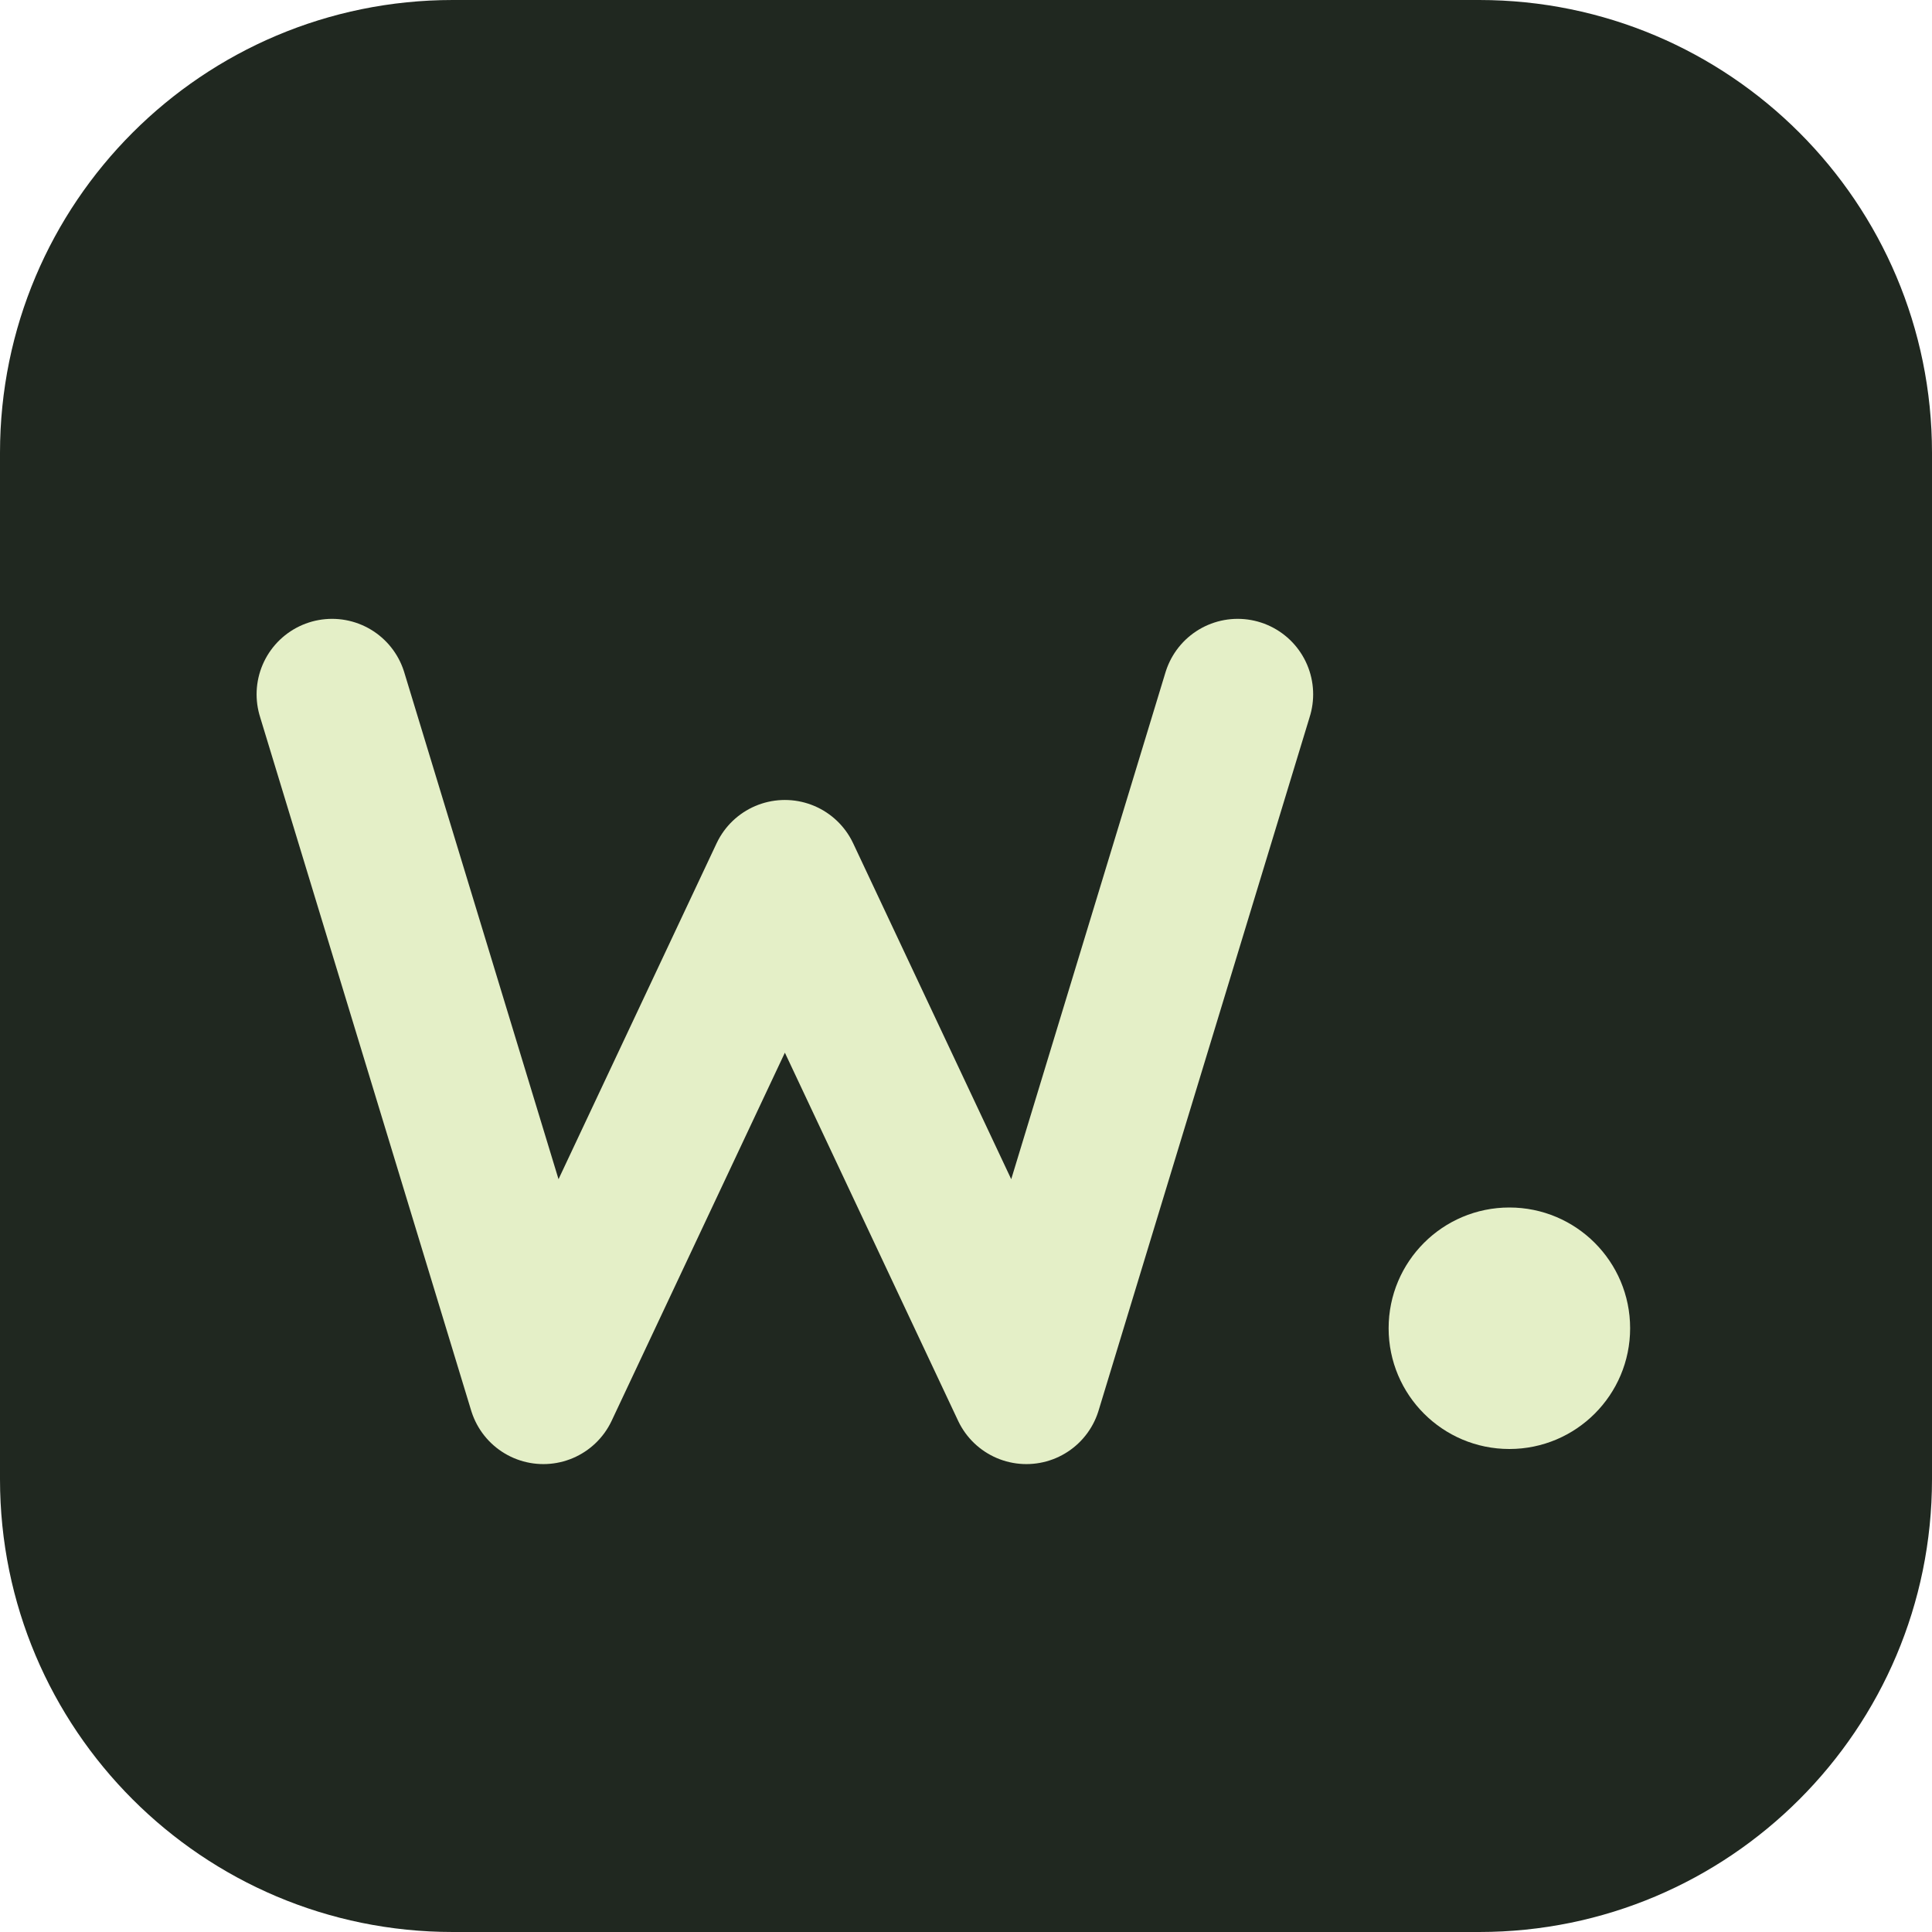
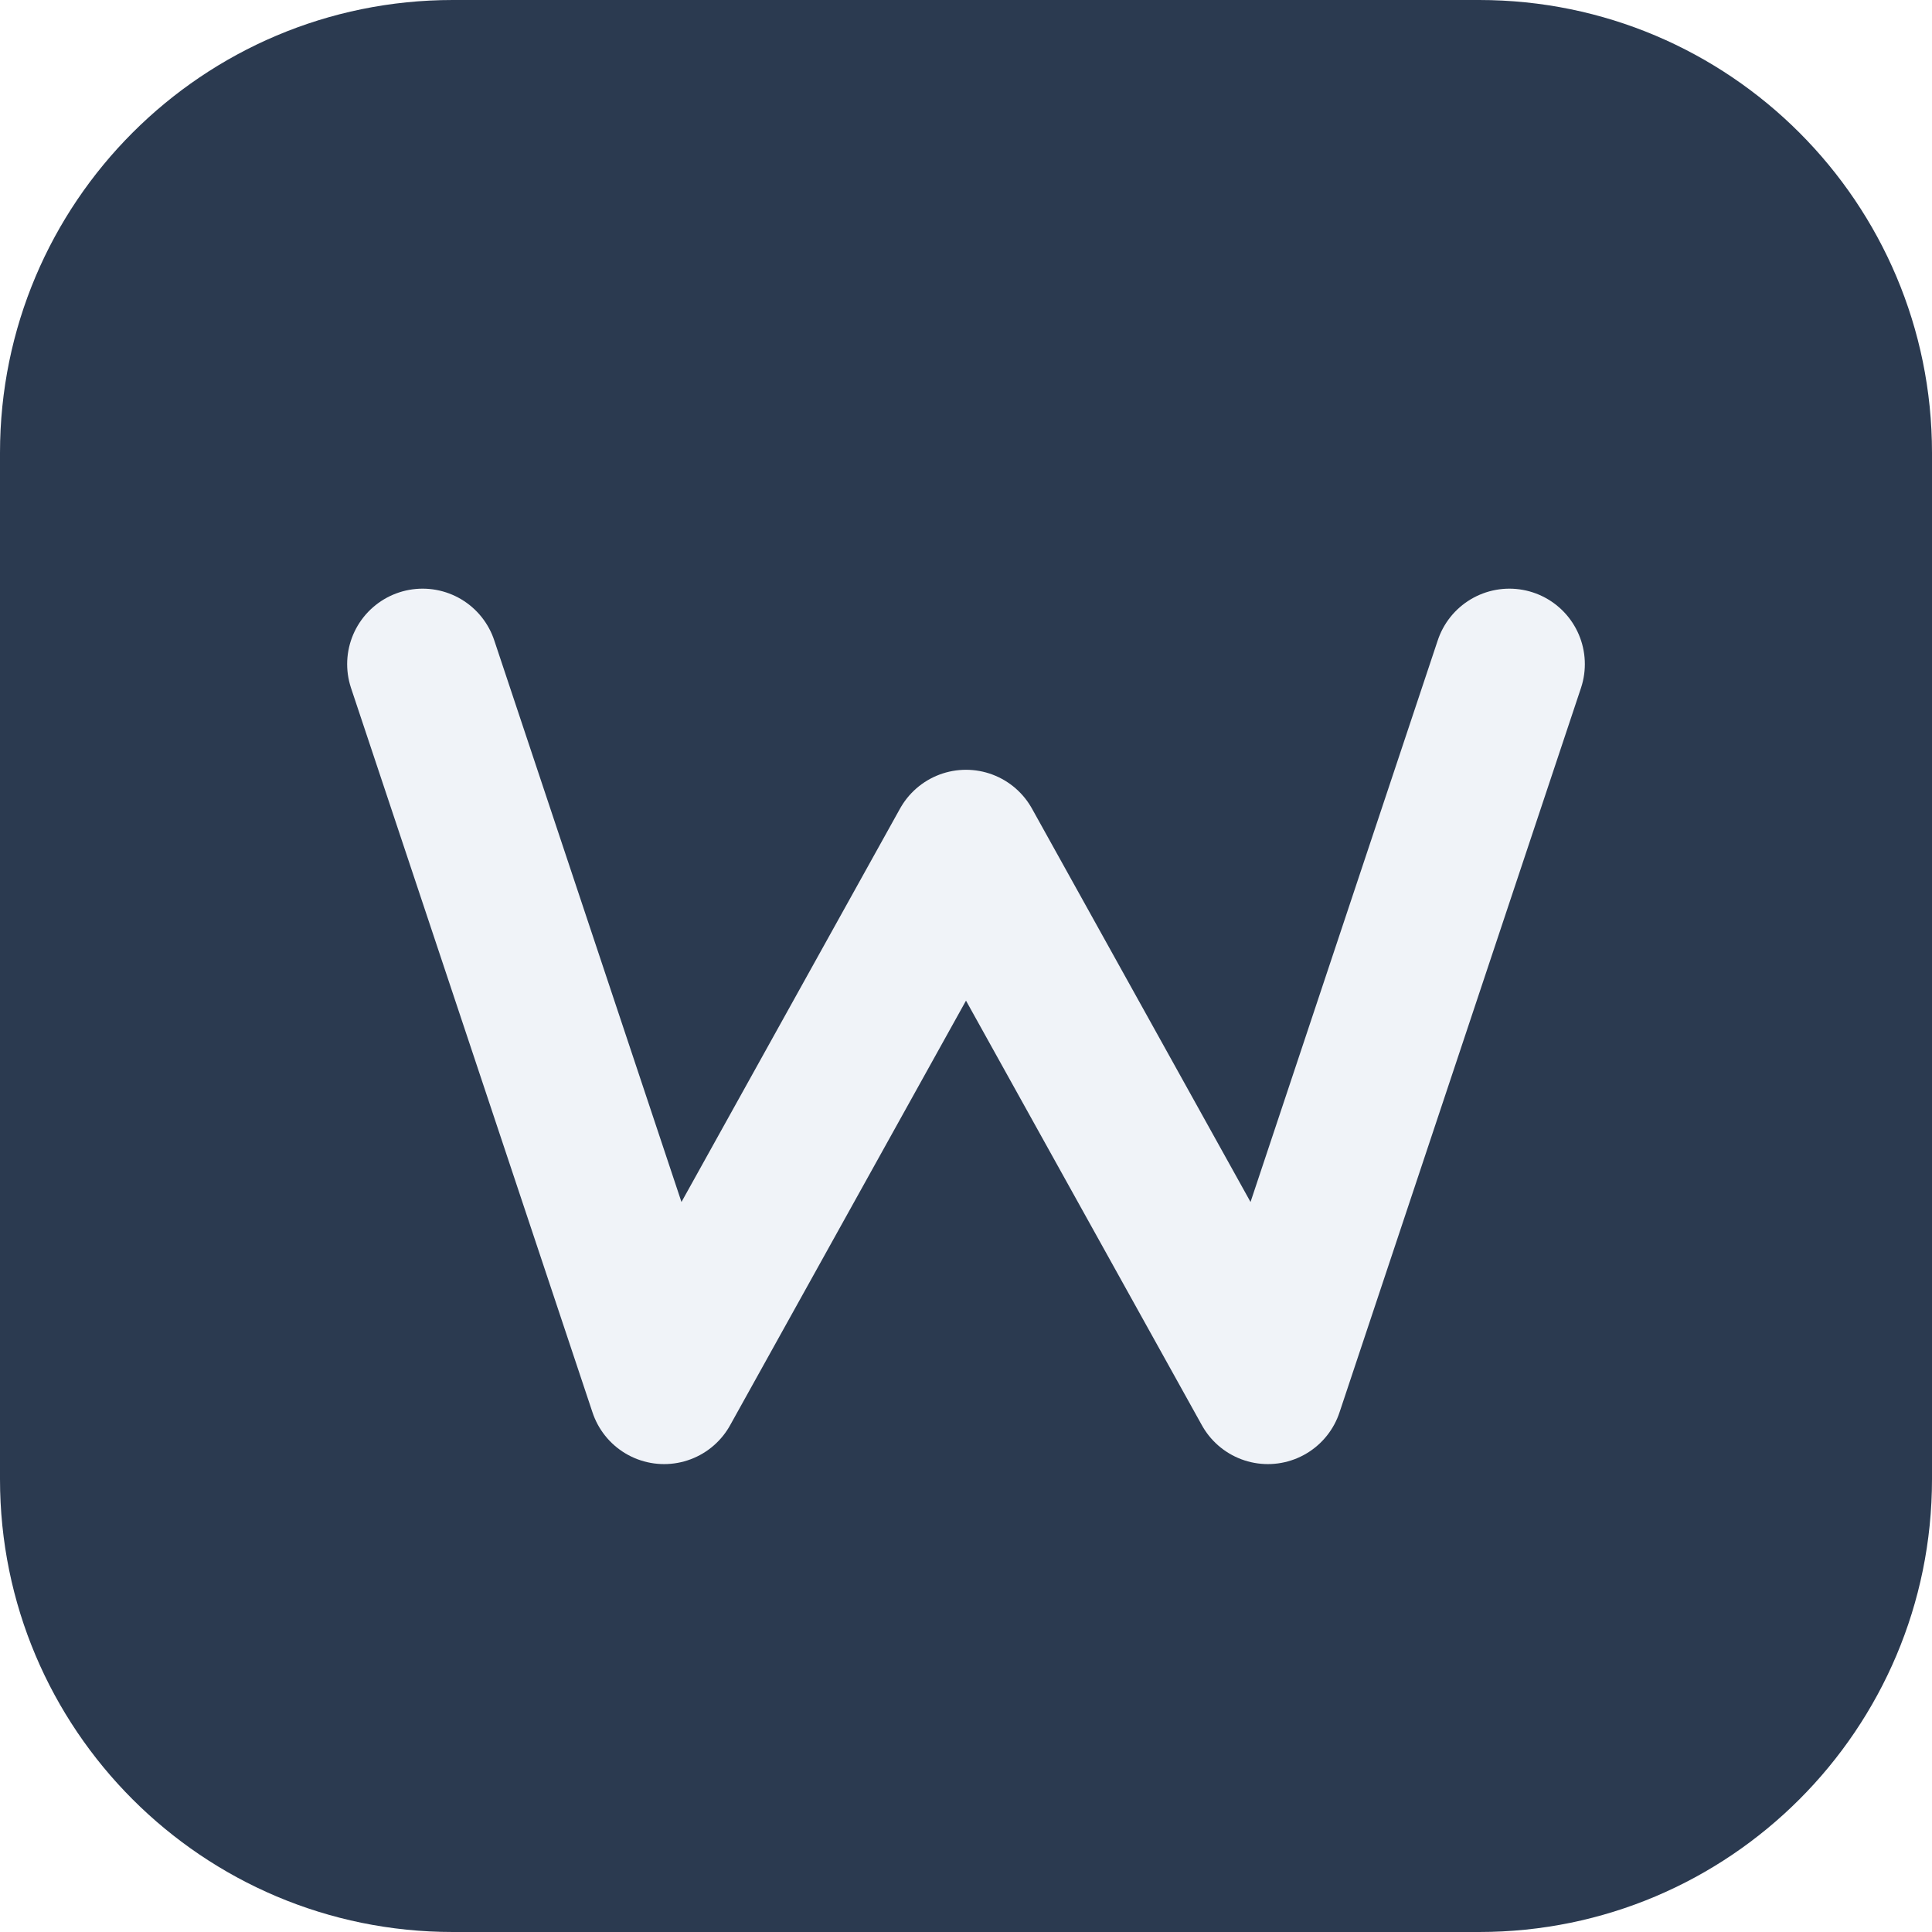
<svg xmlns="http://www.w3.org/2000/svg" viewBox="0 0 64 64">
-   <rect width="64" height="64" rx="15" fill="#202820" />
-   <path d="m11 23 7 23 8-17 8 17 7-23" fill="none" stroke="#e4efc7" stroke-width="5" stroke-linecap="round" stroke-linejoin="round" />
-   <circle cx="50" cy="44" r="4" fill="#e4efc7" />
+   <rect width="64" height="64" rx="15" fill="#2b3a50" />
+   <path d="m14 22 8 24 10-18 10 18 8-24" fill="none" stroke="#f0f3f8" stroke-width="5" stroke-linecap="round" stroke-linejoin="round" />
</svg>
